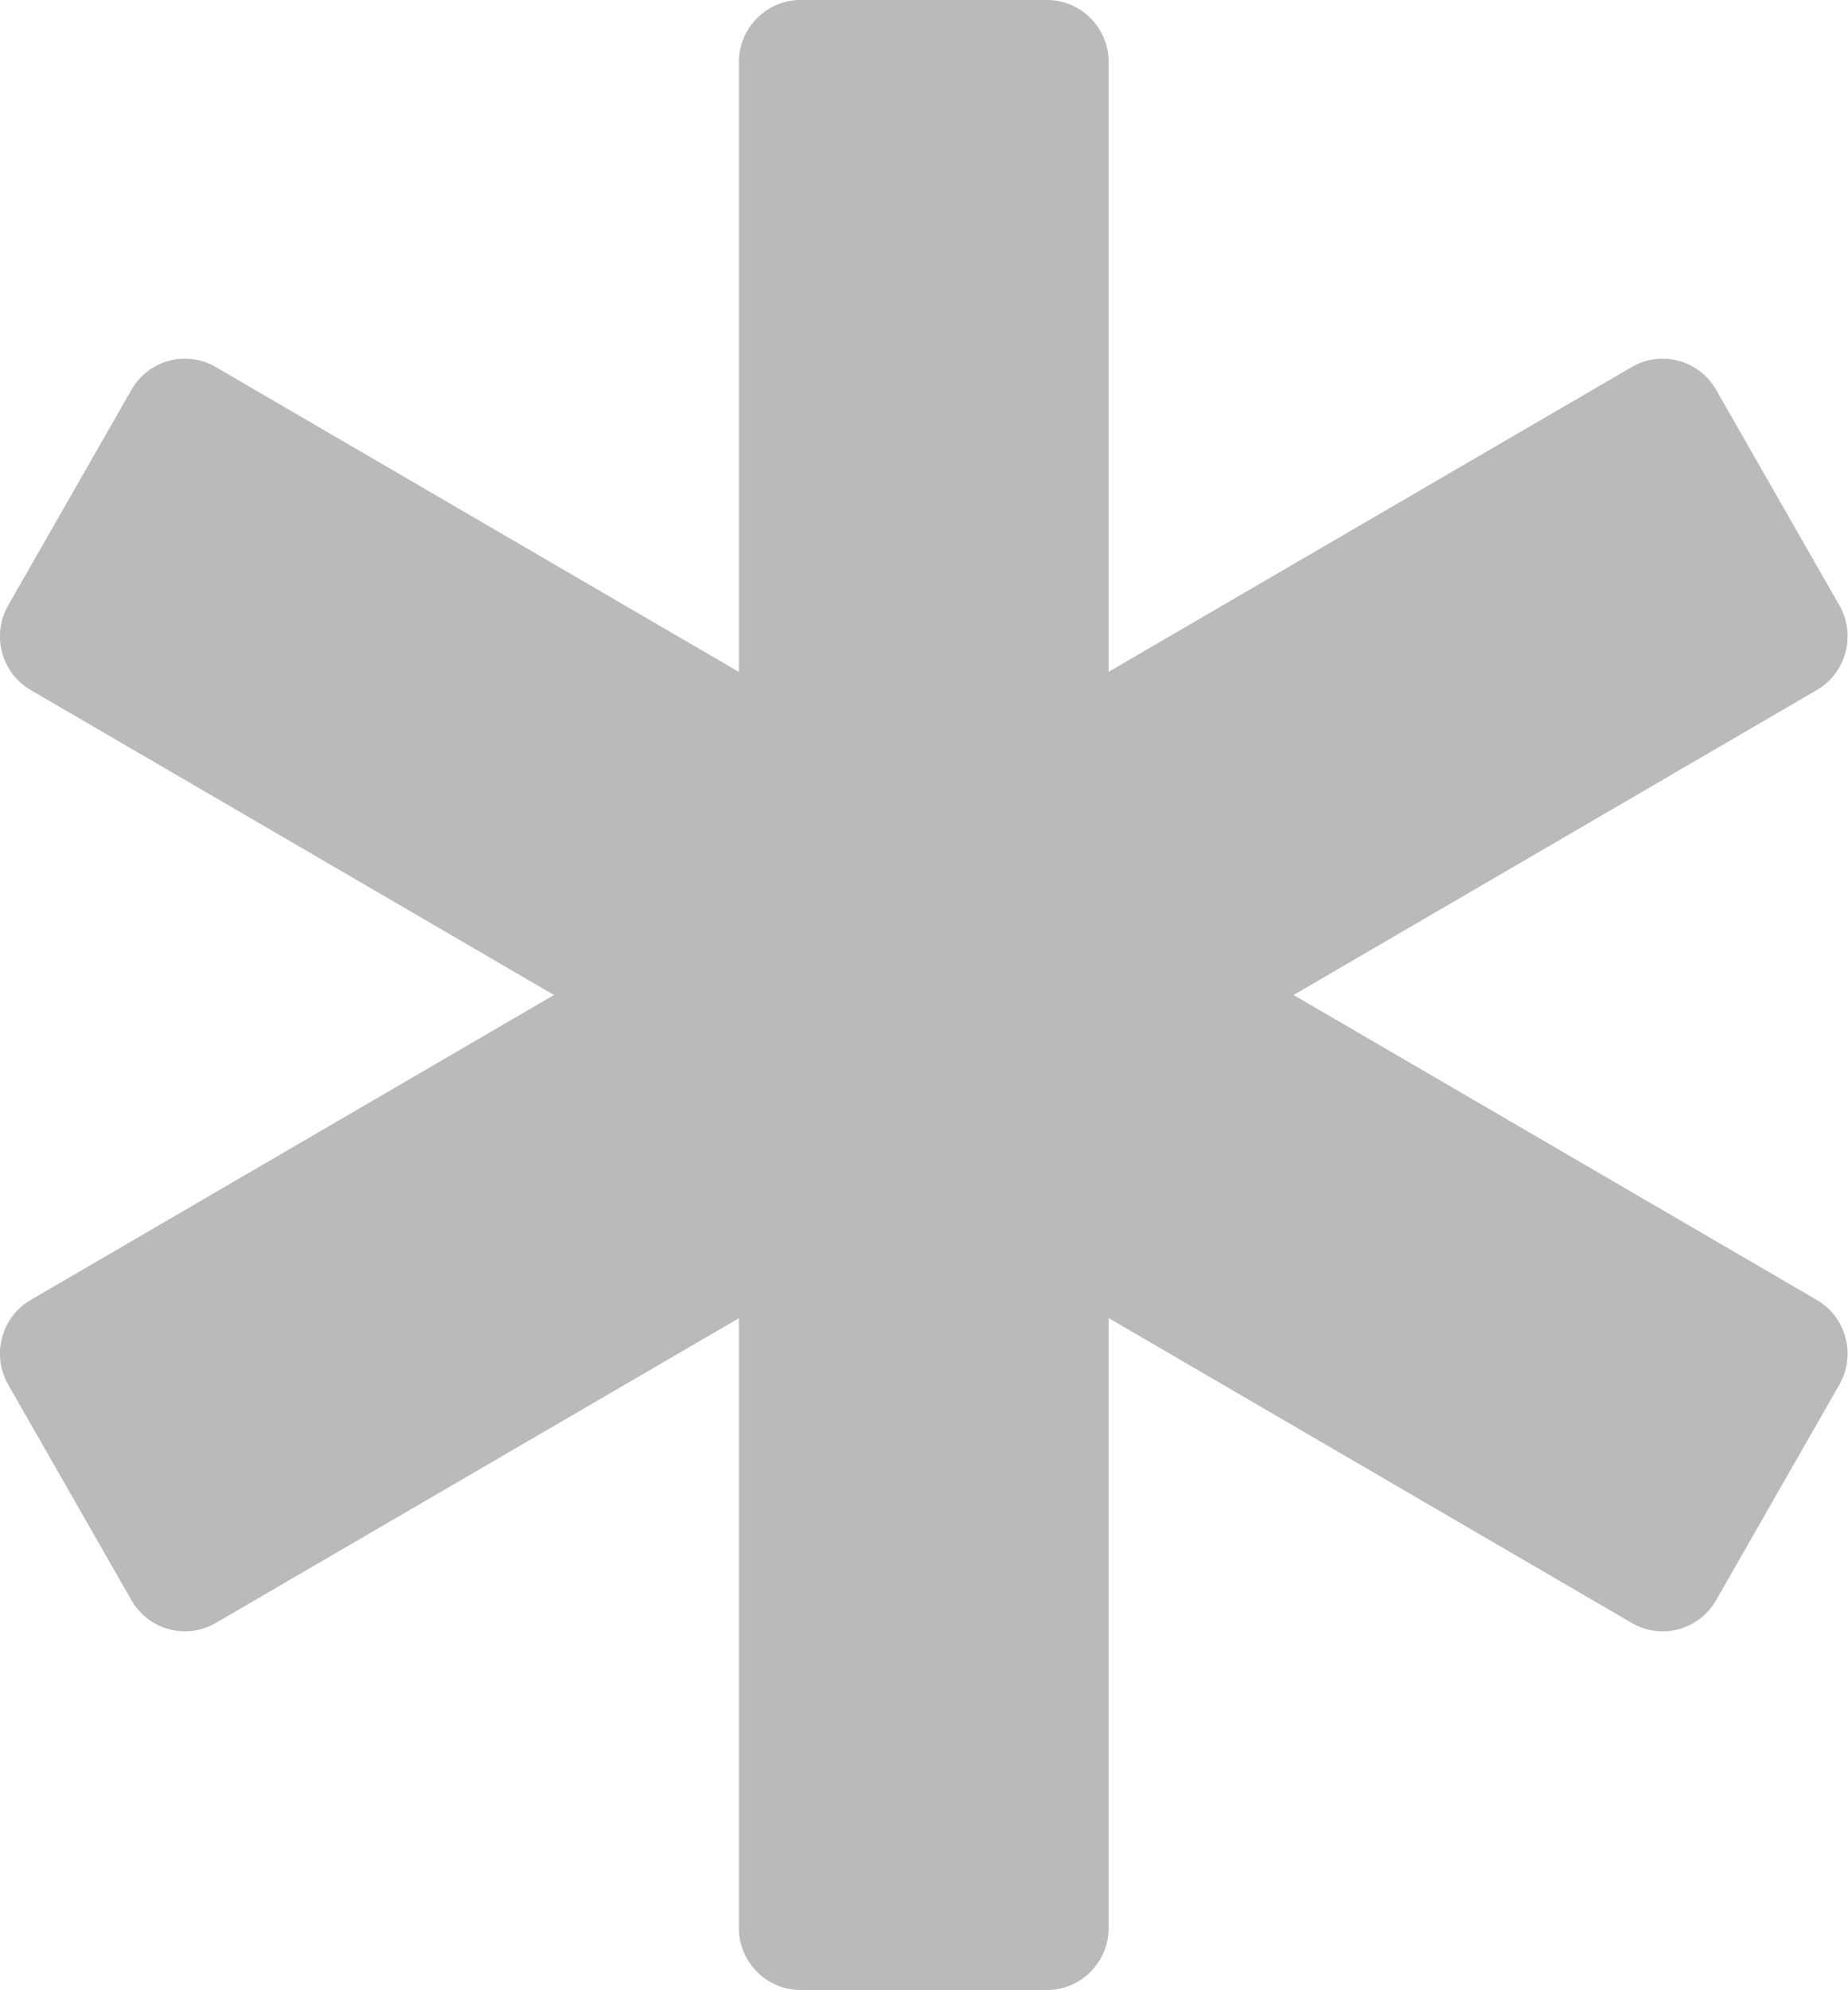
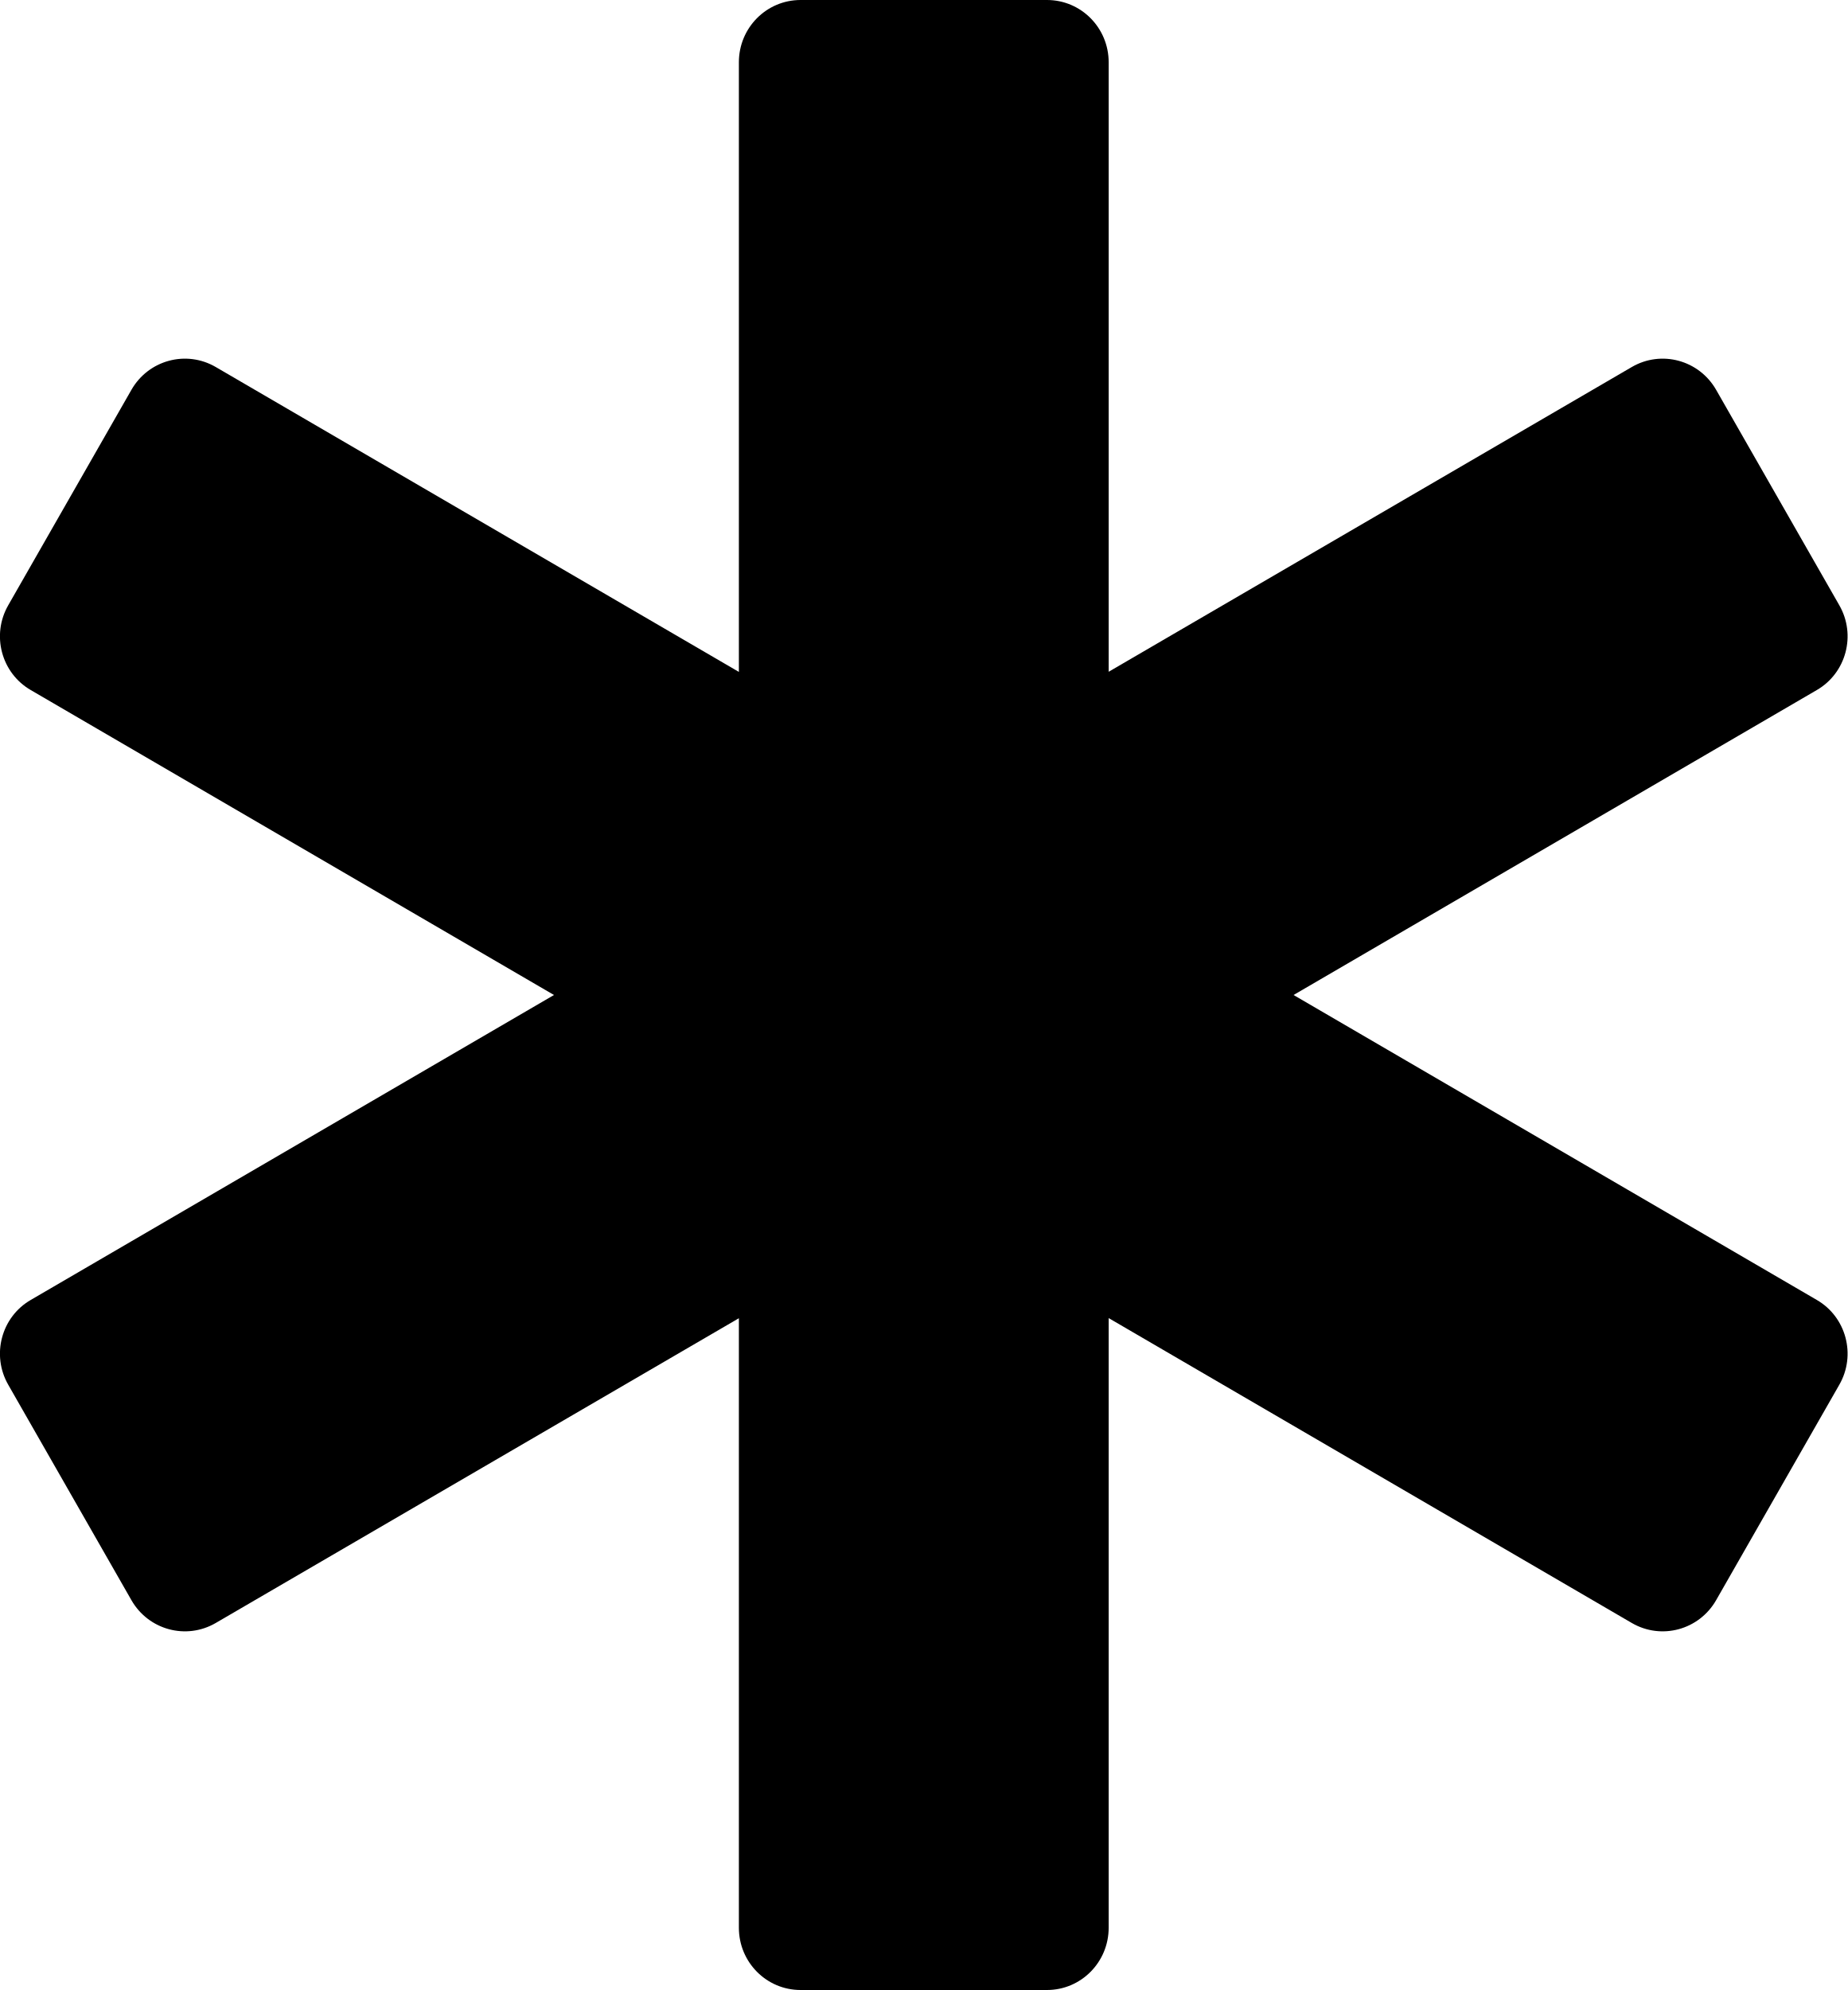
- <svg xmlns="http://www.w3.org/2000/svg" width="13" height="14" viewBox="0 0 13 14" fill="none">
-   <path d="M12.783 9.145L9.102 7L12.783 4.855C12.991 4.735 13.062 4.467 12.942 4.258L12.075 2.742C11.955 2.533 11.69 2.461 11.482 2.582L7.801 4.726V0.438C7.801 0.196 7.607 0 7.367 0H5.633C5.393 0 5.199 0.196 5.199 0.438V4.727L1.518 2.582C1.31 2.461 1.045 2.533 0.925 2.742L0.058 4.258C-0.062 4.467 0.009 4.735 0.217 4.855L3.898 7L0.217 9.145C0.009 9.265 -0.062 9.533 0.058 9.742L0.925 11.258C1.045 11.467 1.31 11.539 1.518 11.418L5.199 9.274V13.562C5.199 13.804 5.393 14 5.633 14H7.367C7.607 14 7.801 13.804 7.801 13.562V9.273L11.482 11.418C11.69 11.539 11.955 11.467 12.075 11.258L12.942 9.742C13.062 9.533 12.991 9.265 12.783 9.145Z" fill="#BABABA" />
+ <svg xmlns="http://www.w3.org/2000/svg" width="13" height="14" viewBox="0 0 13 14">
+   <path d="M12.783 9.145L9.102 7L12.783 4.855C12.991 4.735 13.062 4.467 12.942 4.258L12.075 2.742C11.955 2.533 11.69 2.461 11.482 2.582L7.801 4.726V0.438C7.801 0.196 7.607 0 7.367 0H5.633C5.393 0 5.199 0.196 5.199 0.438V4.727L1.518 2.582C1.31 2.461 1.045 2.533 0.925 2.742L0.058 4.258C-0.062 4.467 0.009 4.735 0.217 4.855L3.898 7L0.217 9.145C0.009 9.265 -0.062 9.533 0.058 9.742L0.925 11.258C1.045 11.467 1.31 11.539 1.518 11.418L5.199 9.274V13.562C5.199 13.804 5.393 14 5.633 14H7.367C7.607 14 7.801 13.804 7.801 13.562V9.273L11.482 11.418C11.69 11.539 11.955 11.467 12.075 11.258L12.942 9.742C13.062 9.533 12.991 9.265 12.783 9.145Z" />
</svg>
